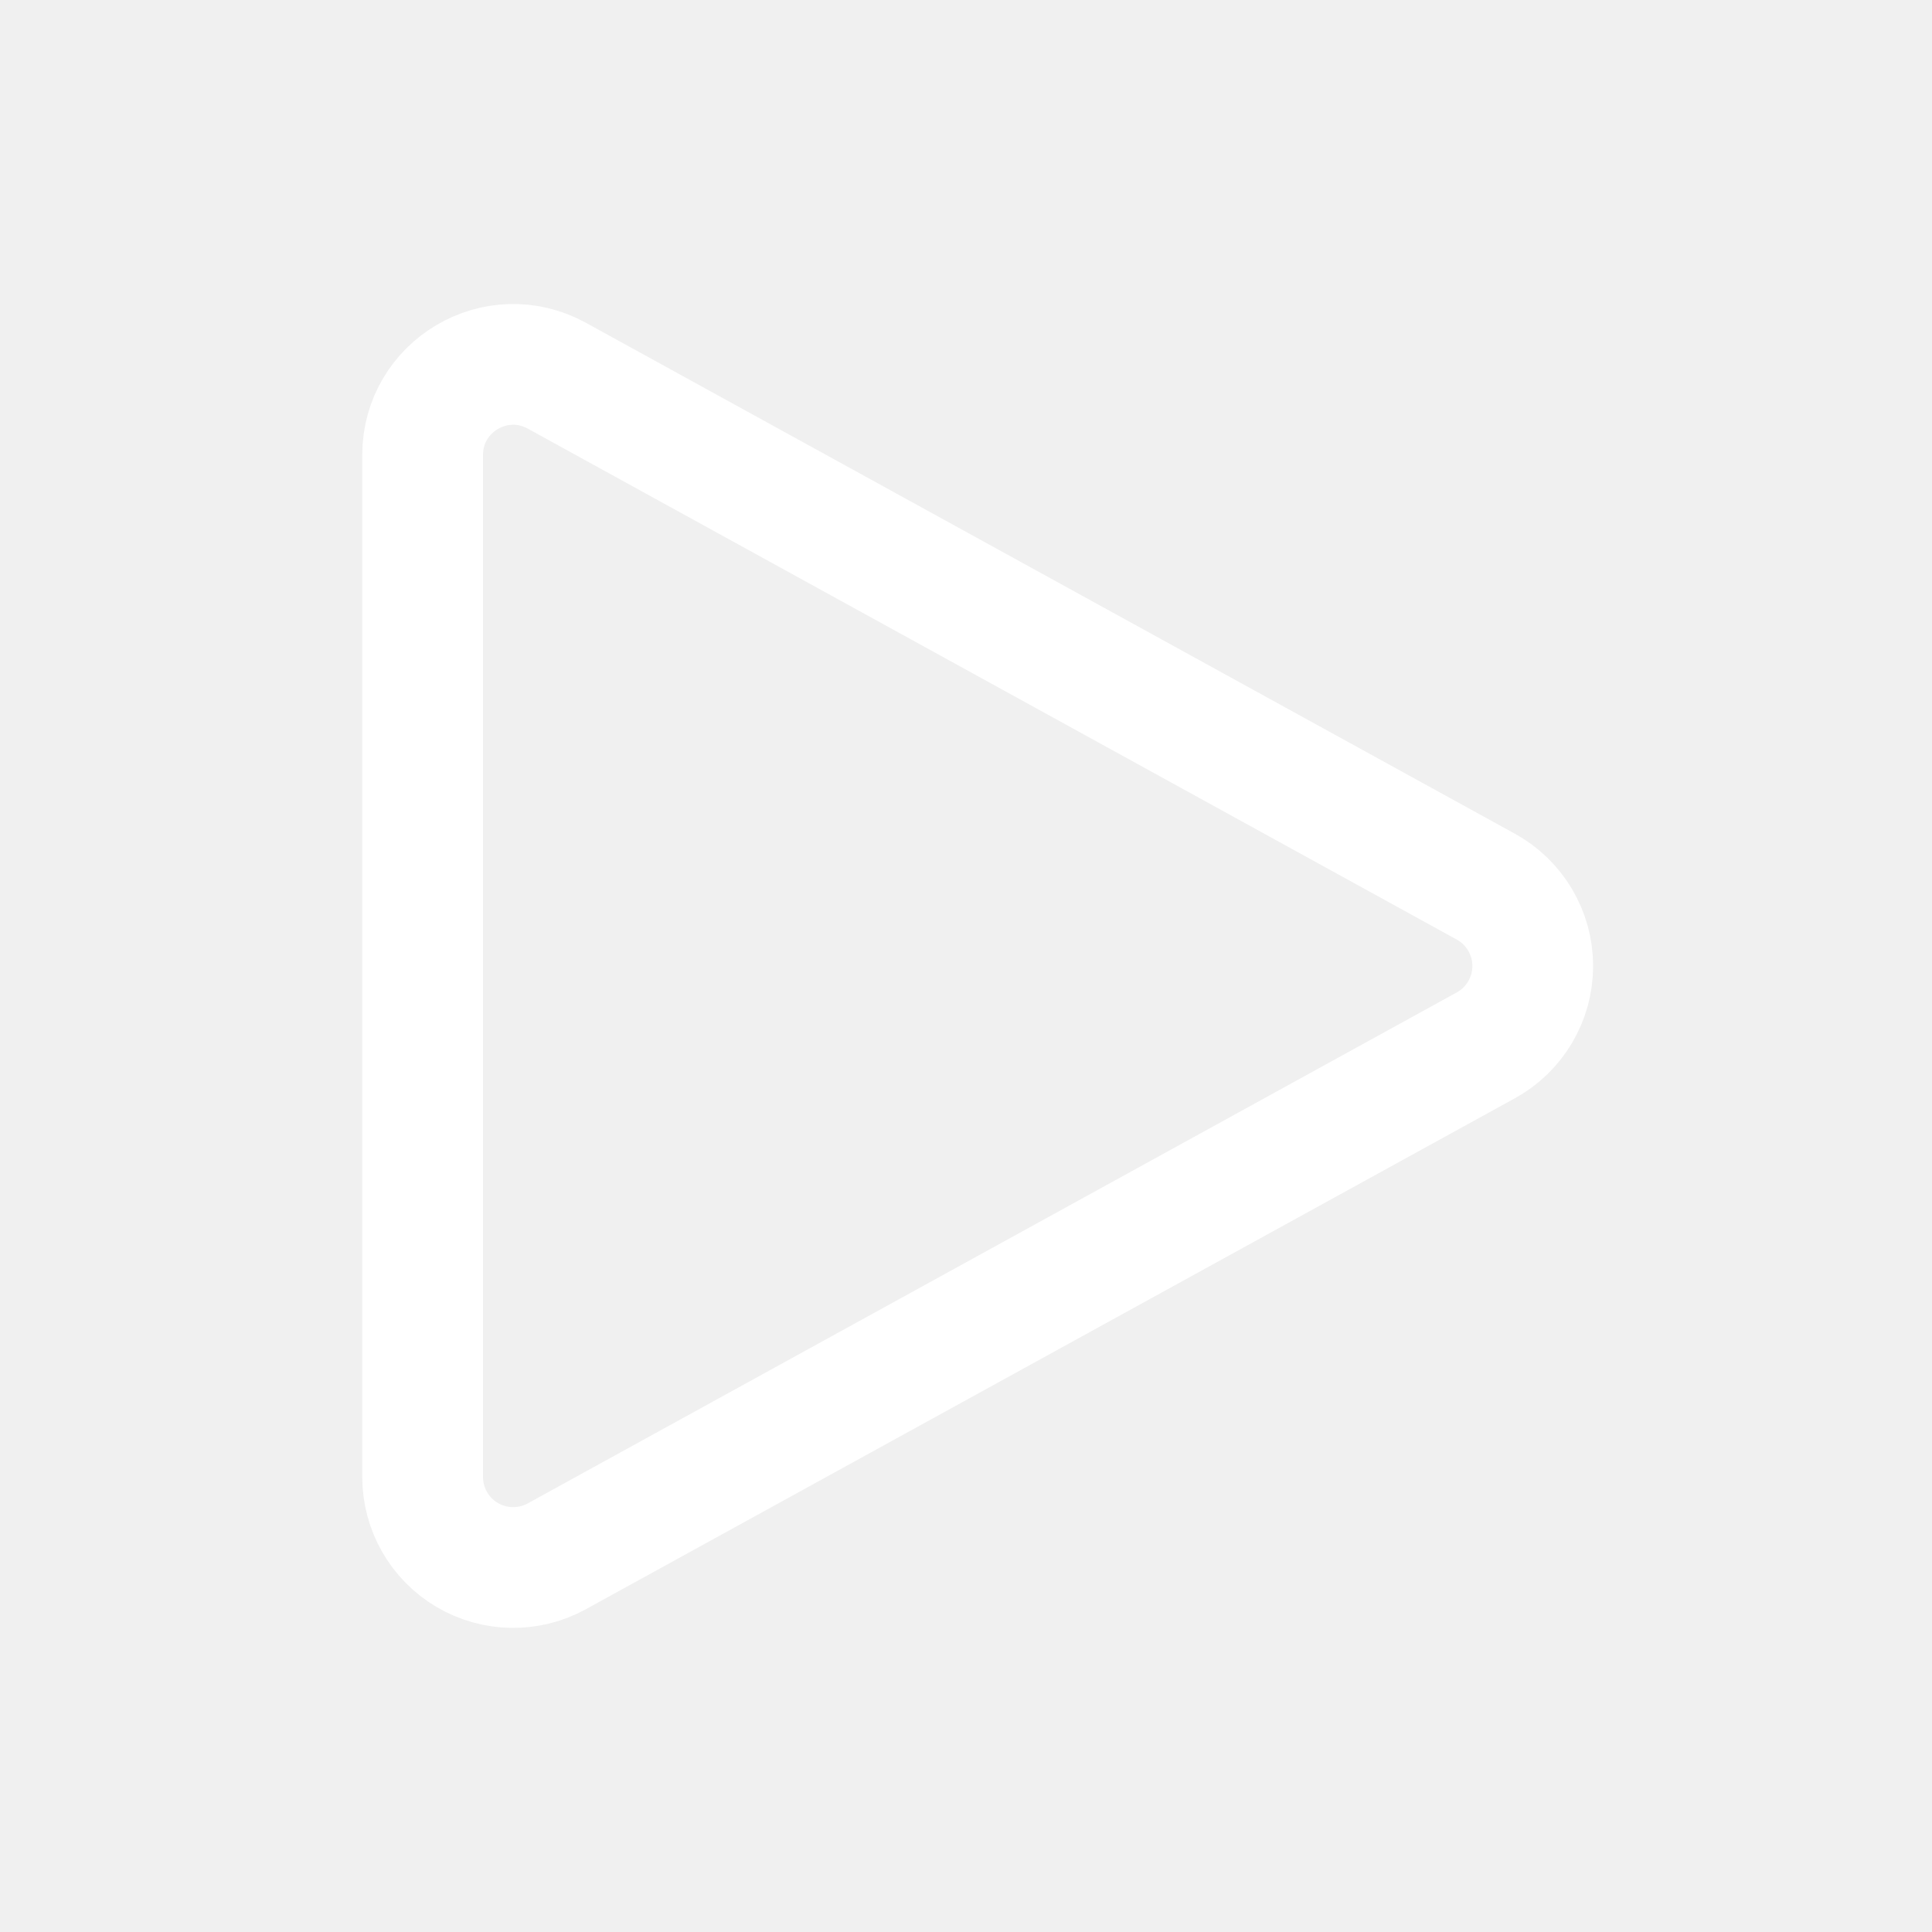
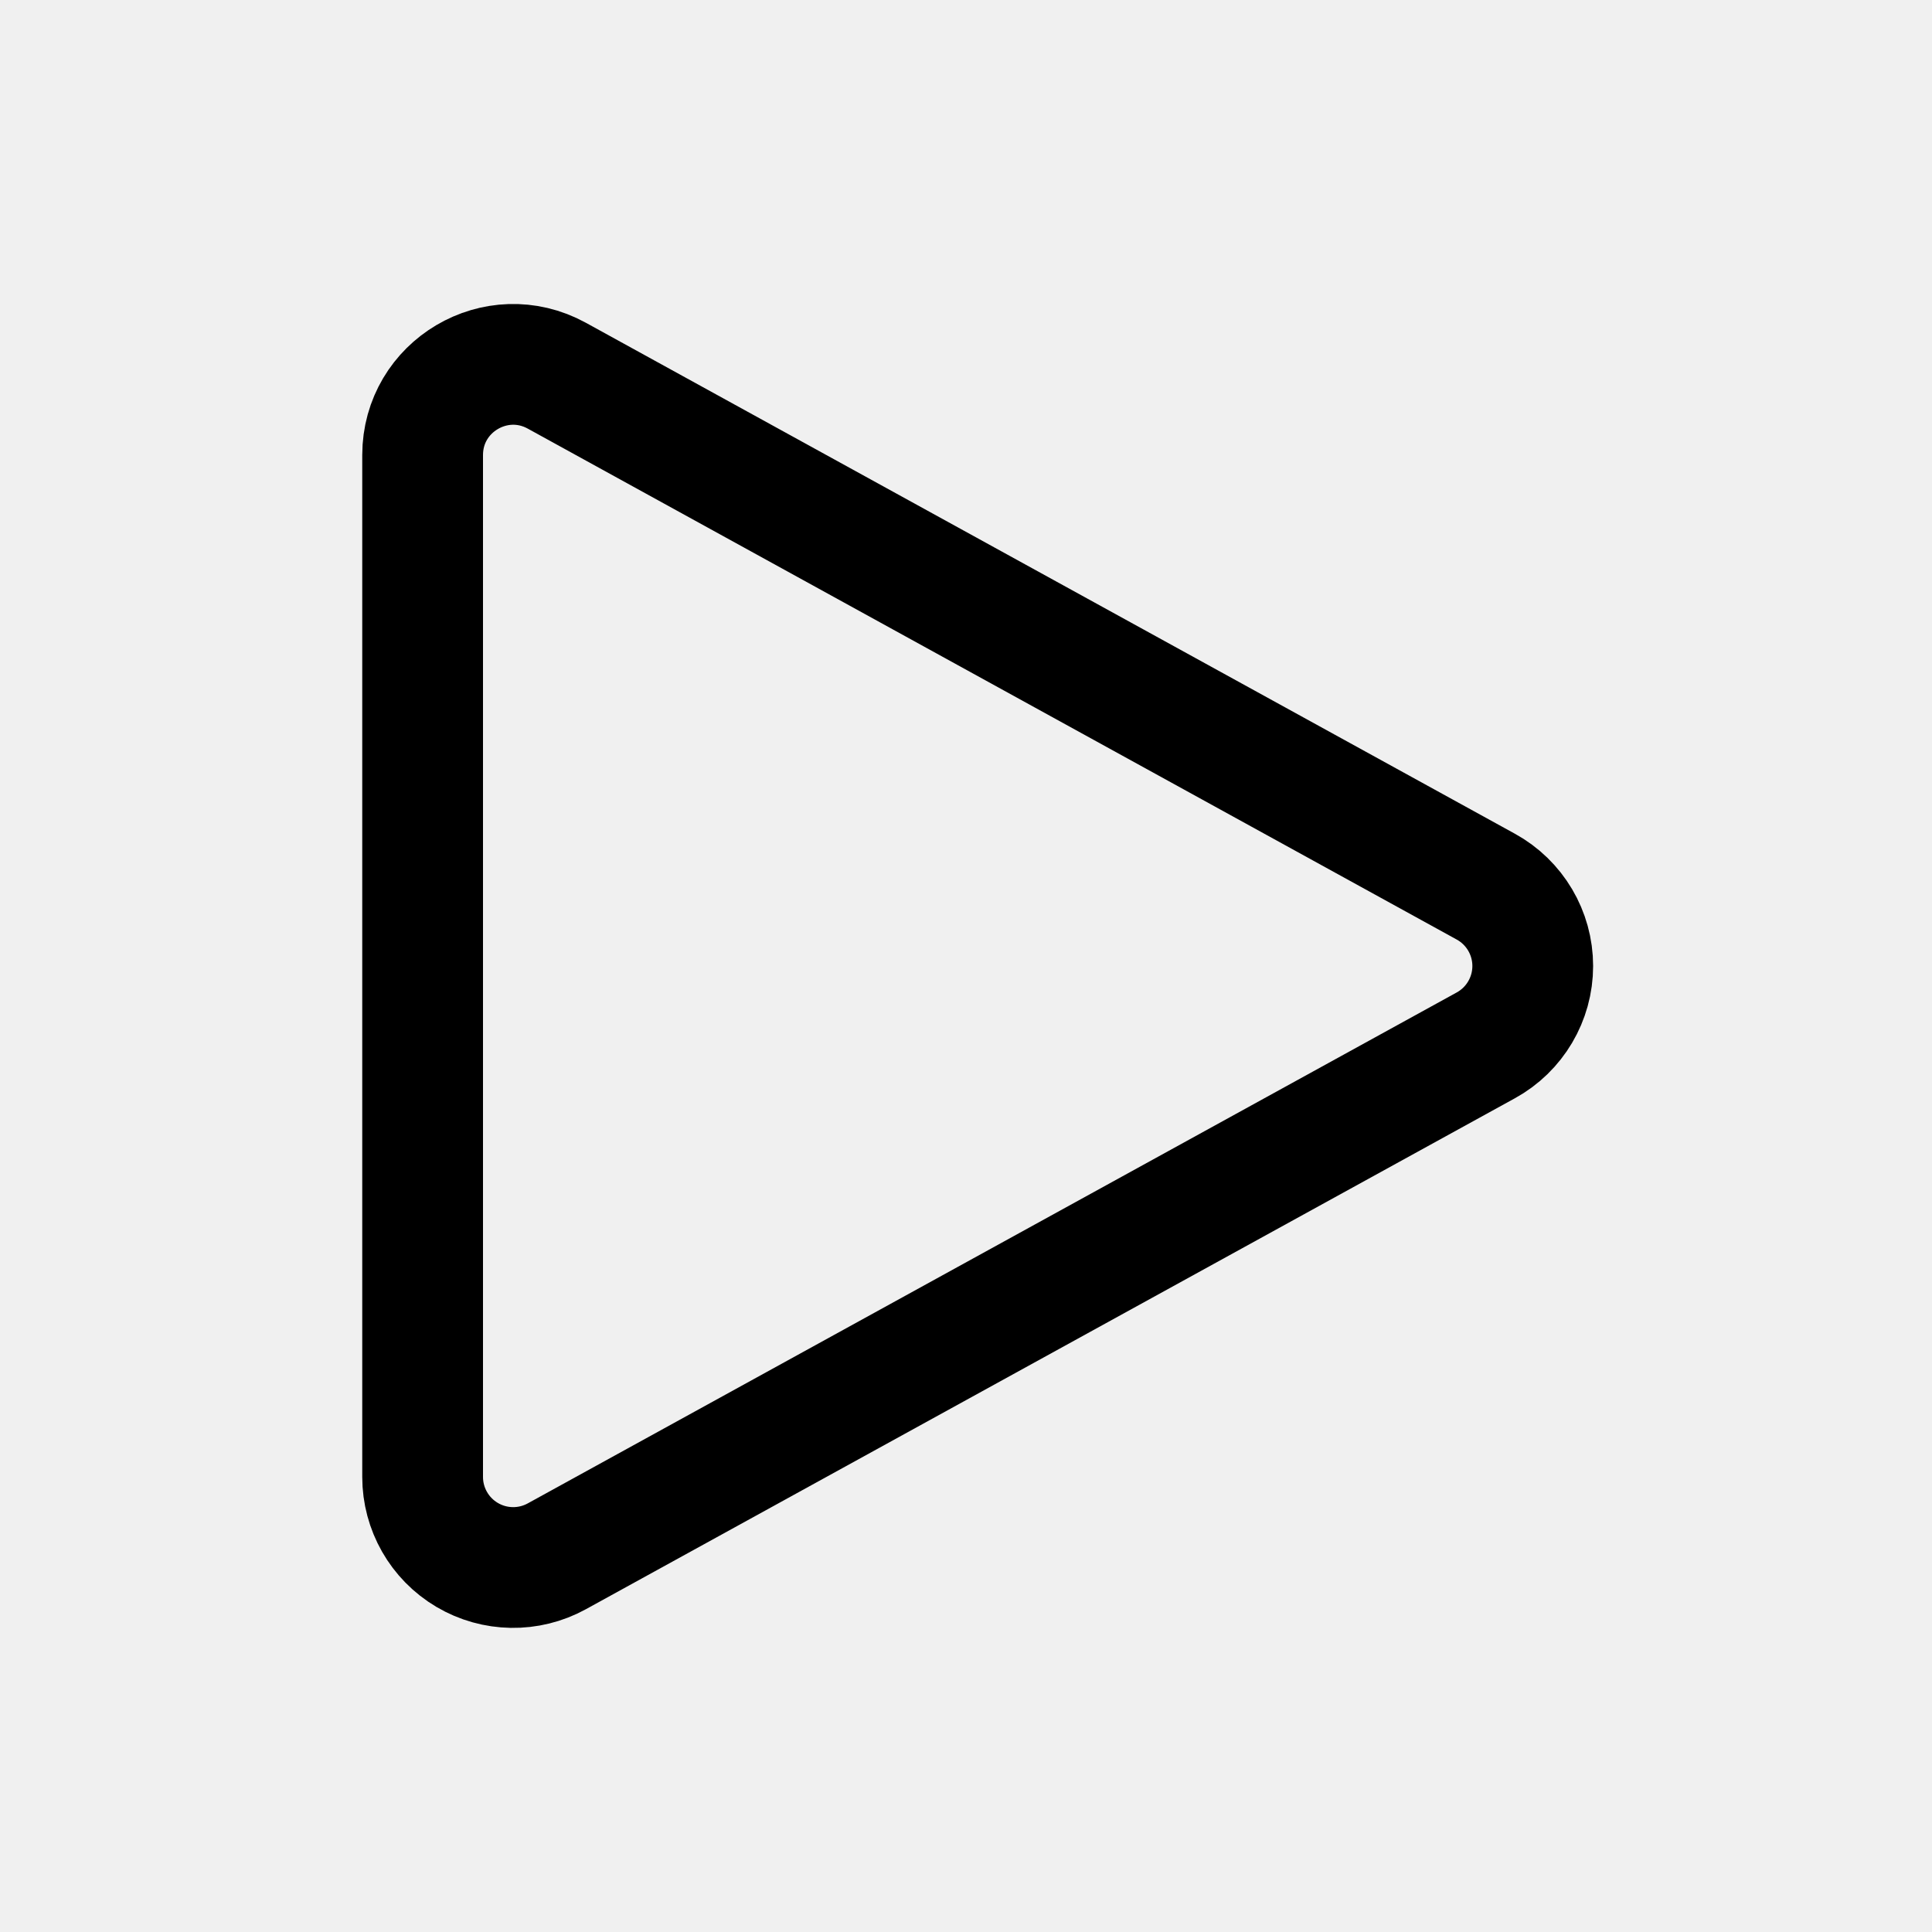
- <svg xmlns="http://www.w3.org/2000/svg" height="16px" width="16px" data-slot="icon" fill="none" stroke-width="1.5" stroke="#ffffff" viewBox="0 0 24 24" aria-hidden="true">
+ <svg xmlns="http://www.w3.org/2000/svg" height="16px" width="16px" data-slot="icon" fill="none" stroke-width="1.5" stroke="currentColor" viewBox="0 0 24 24" aria-hidden="true">
  <path stroke-linecap="round" stroke-linejoin="round" d="M5.25 5.653c0-.856.917-1.398 1.667-.986l11.54 6.347a1.125 1.125 0 0 1 0 1.972l-11.54 6.347a1.125 1.125 0 0 1-1.667-.986V5.653Z" />
</svg>
